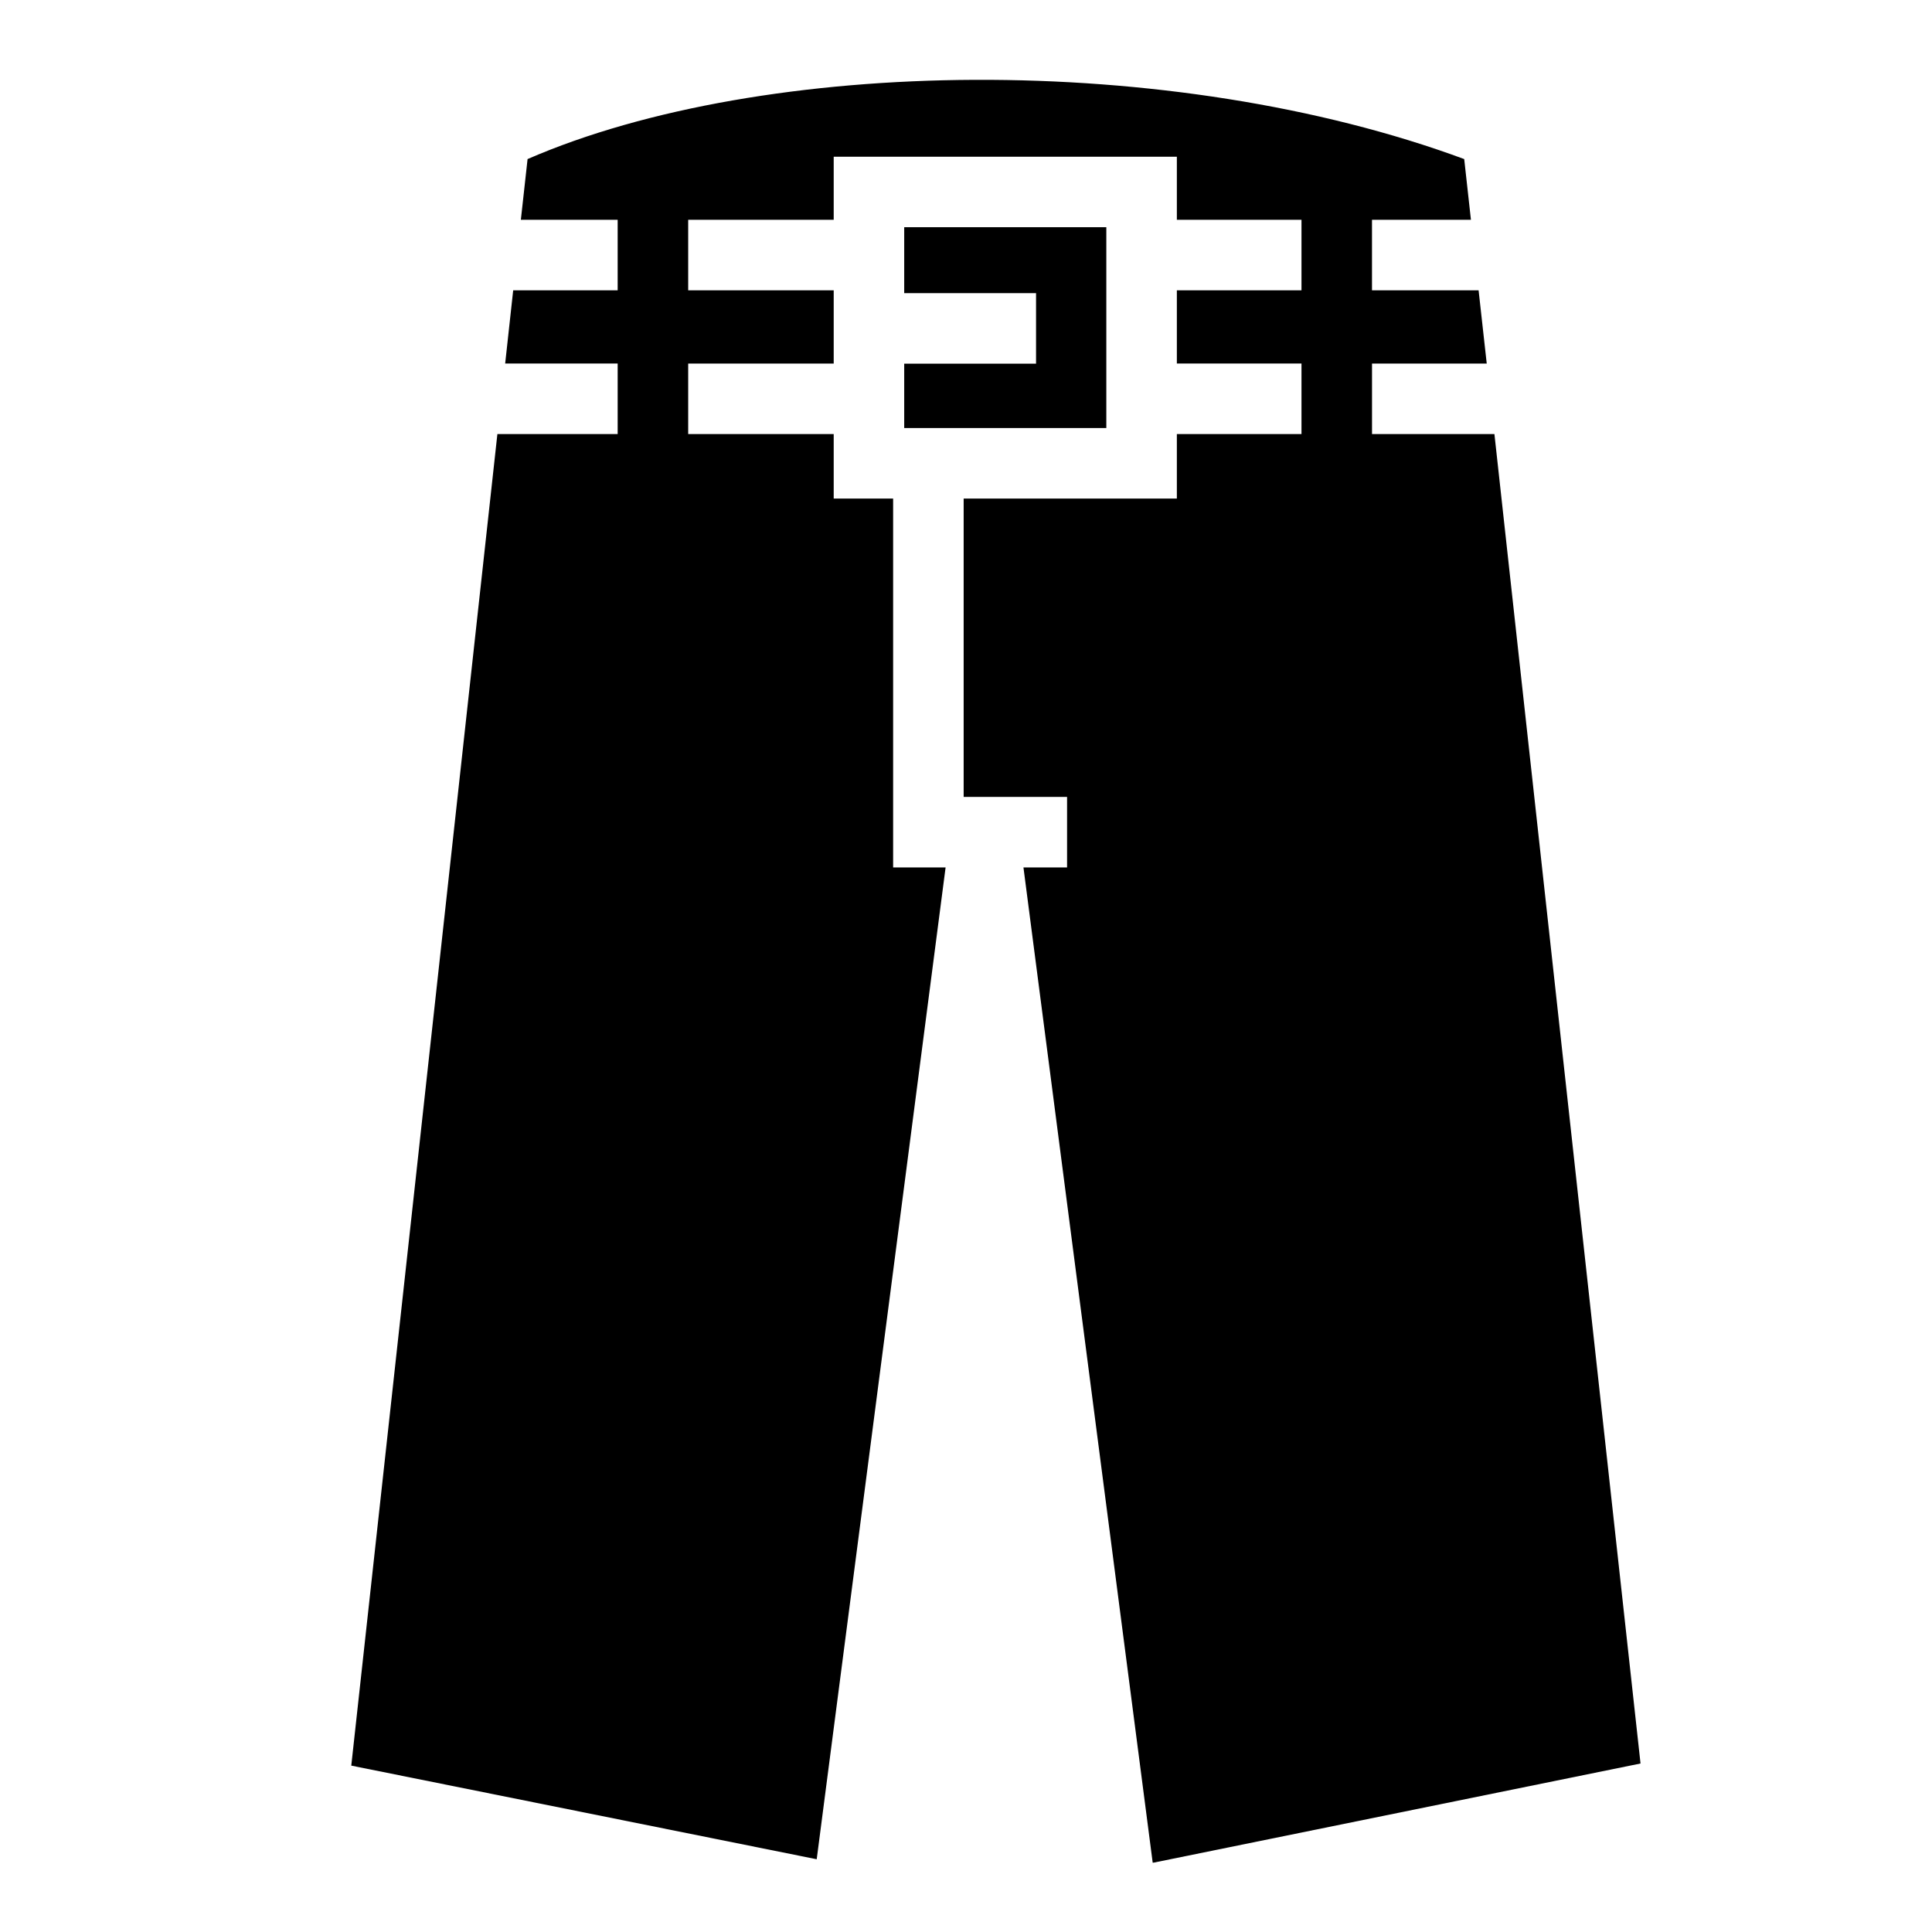
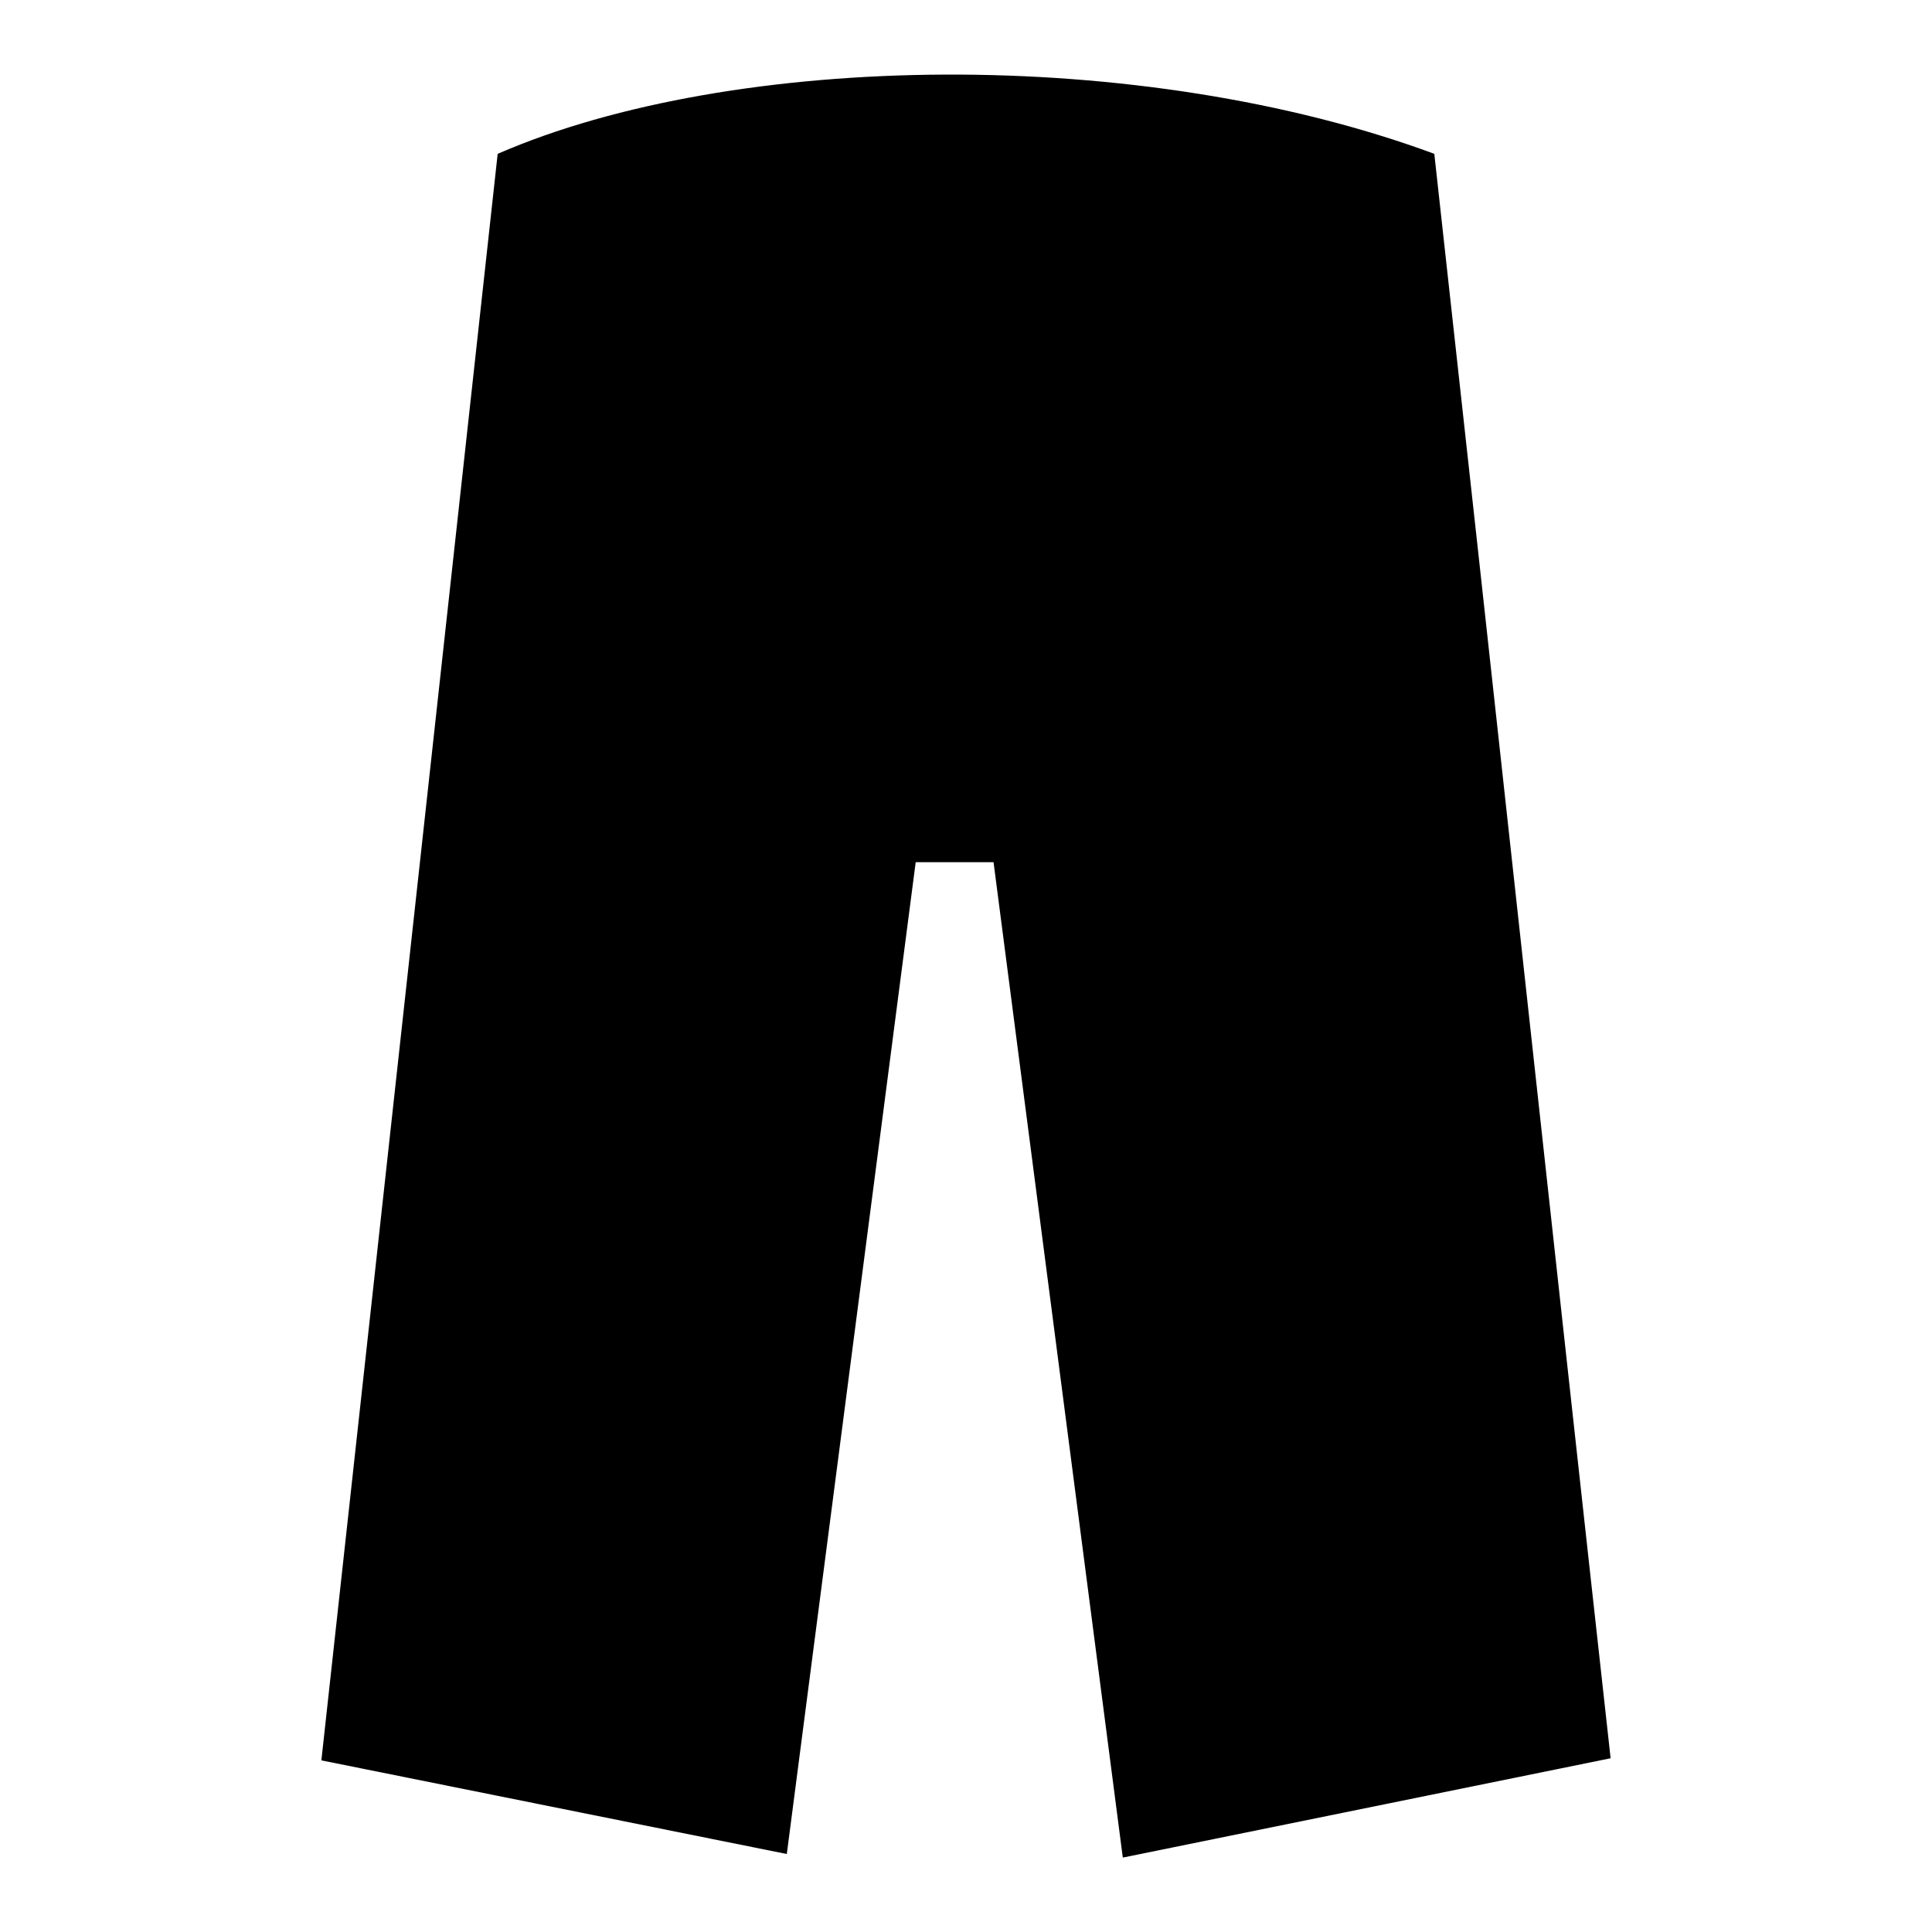
<svg xmlns="http://www.w3.org/2000/svg" viewBox="0 0 512 512">
-   <path d="M258.375 21.156c-44.557.187-87.24 7.376-118.563 21l-1.78 16.094h25.655v18.688H136l-2.125 19.406h29.813v18.687h-31.875l-38.72 352.876 123.344 24.813 34.157-262.845H236.688v-97.749H220.94V115.03h-38.562V96.345h38.563V76.938h-38.563V58.25h38.563V41.53h90.938v16.72h33.03v18.688h-33.03v19.406h33.03v18.687h-33.03v17.095h-56.499v79.063h27.406v18.687h-11.56l34.25 263.75h.217l129.063-26.28-38.72-352.314h-32.436V96.345H394l-2.156-19.406h-28.25V58.25h26.22l-1.783-16.094c-38.697-14.308-85.098-21.17-129.655-21zm-18.75 39.063v17.468h34.938v18.687h-34.938v17.063h53.563v-53.22h-53.563z" fill="#000" />
+   <path fill="#000" d="M250.45 19.767c-44.556.187-87.24 7.376-118.562 21-16.176 147.458-32.792 298.827-46.72 425.75l123.344 24.814 34.157-262.844h20.63l34.25 263.75h.218l129.063-26.28c-15.71-141.714-31.023-283.473-46.724-425.19-38.697-14.307-85.098-21.17-129.655-21z" />
</svg>
